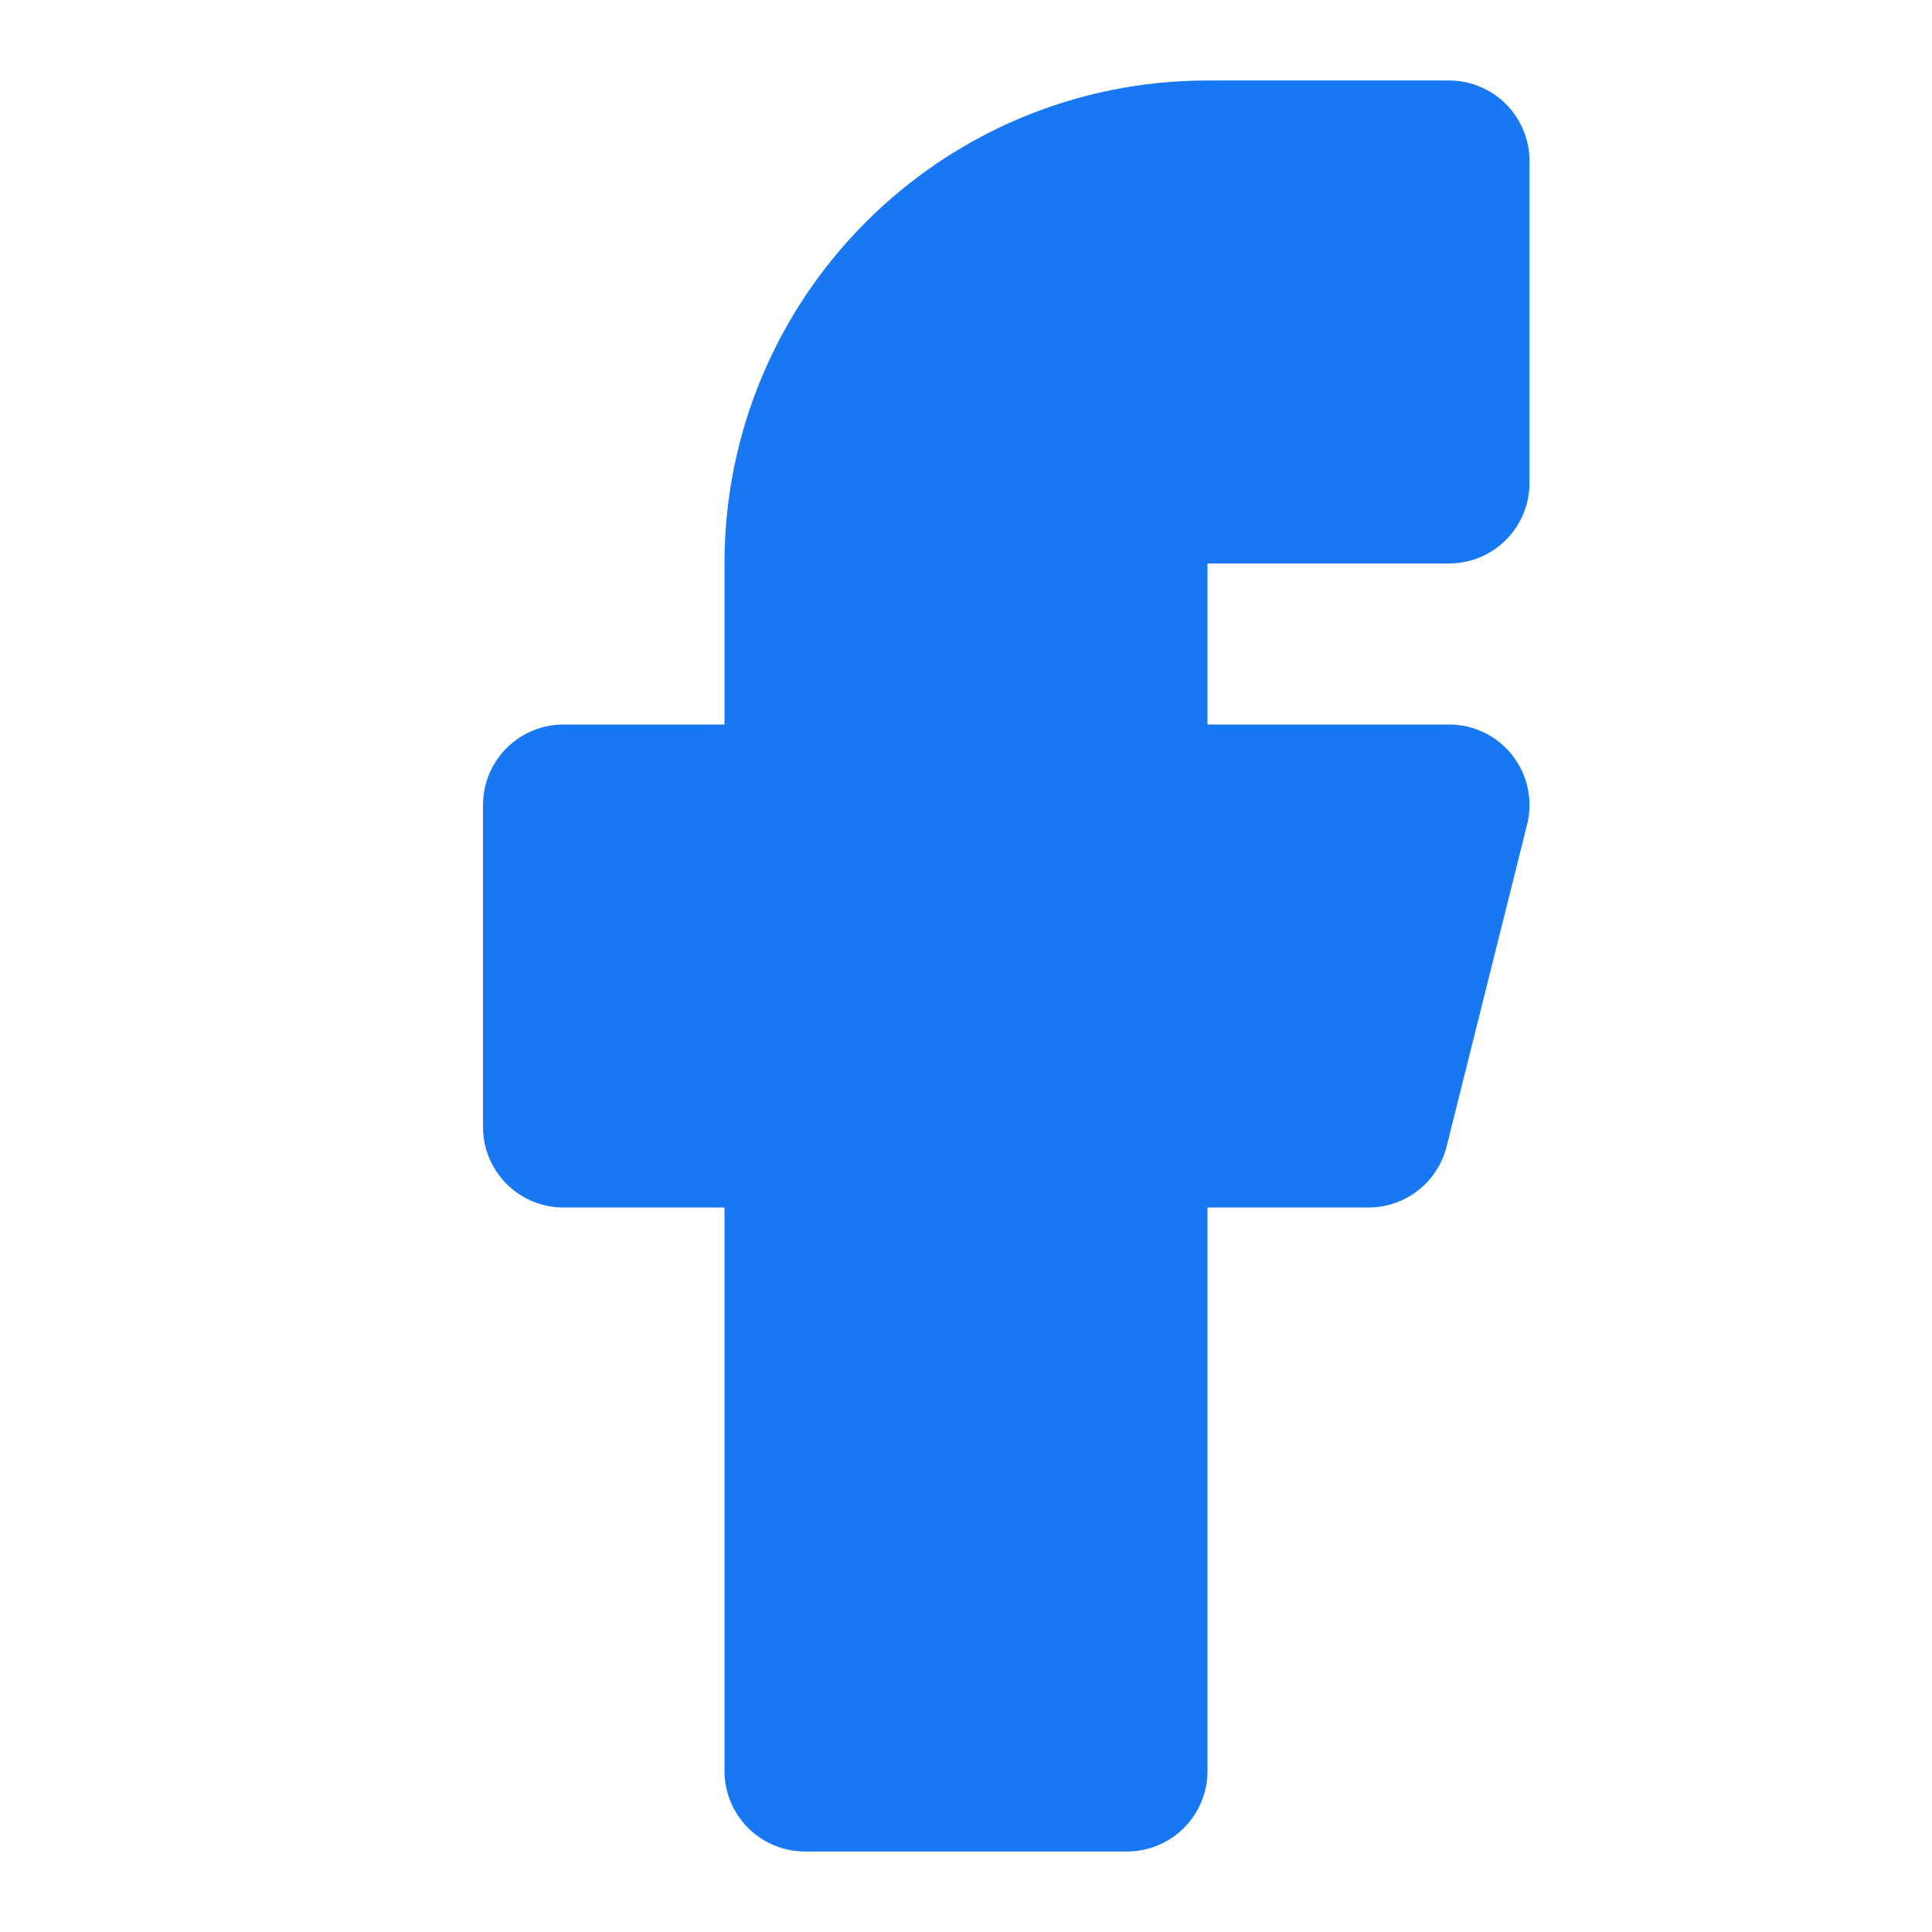
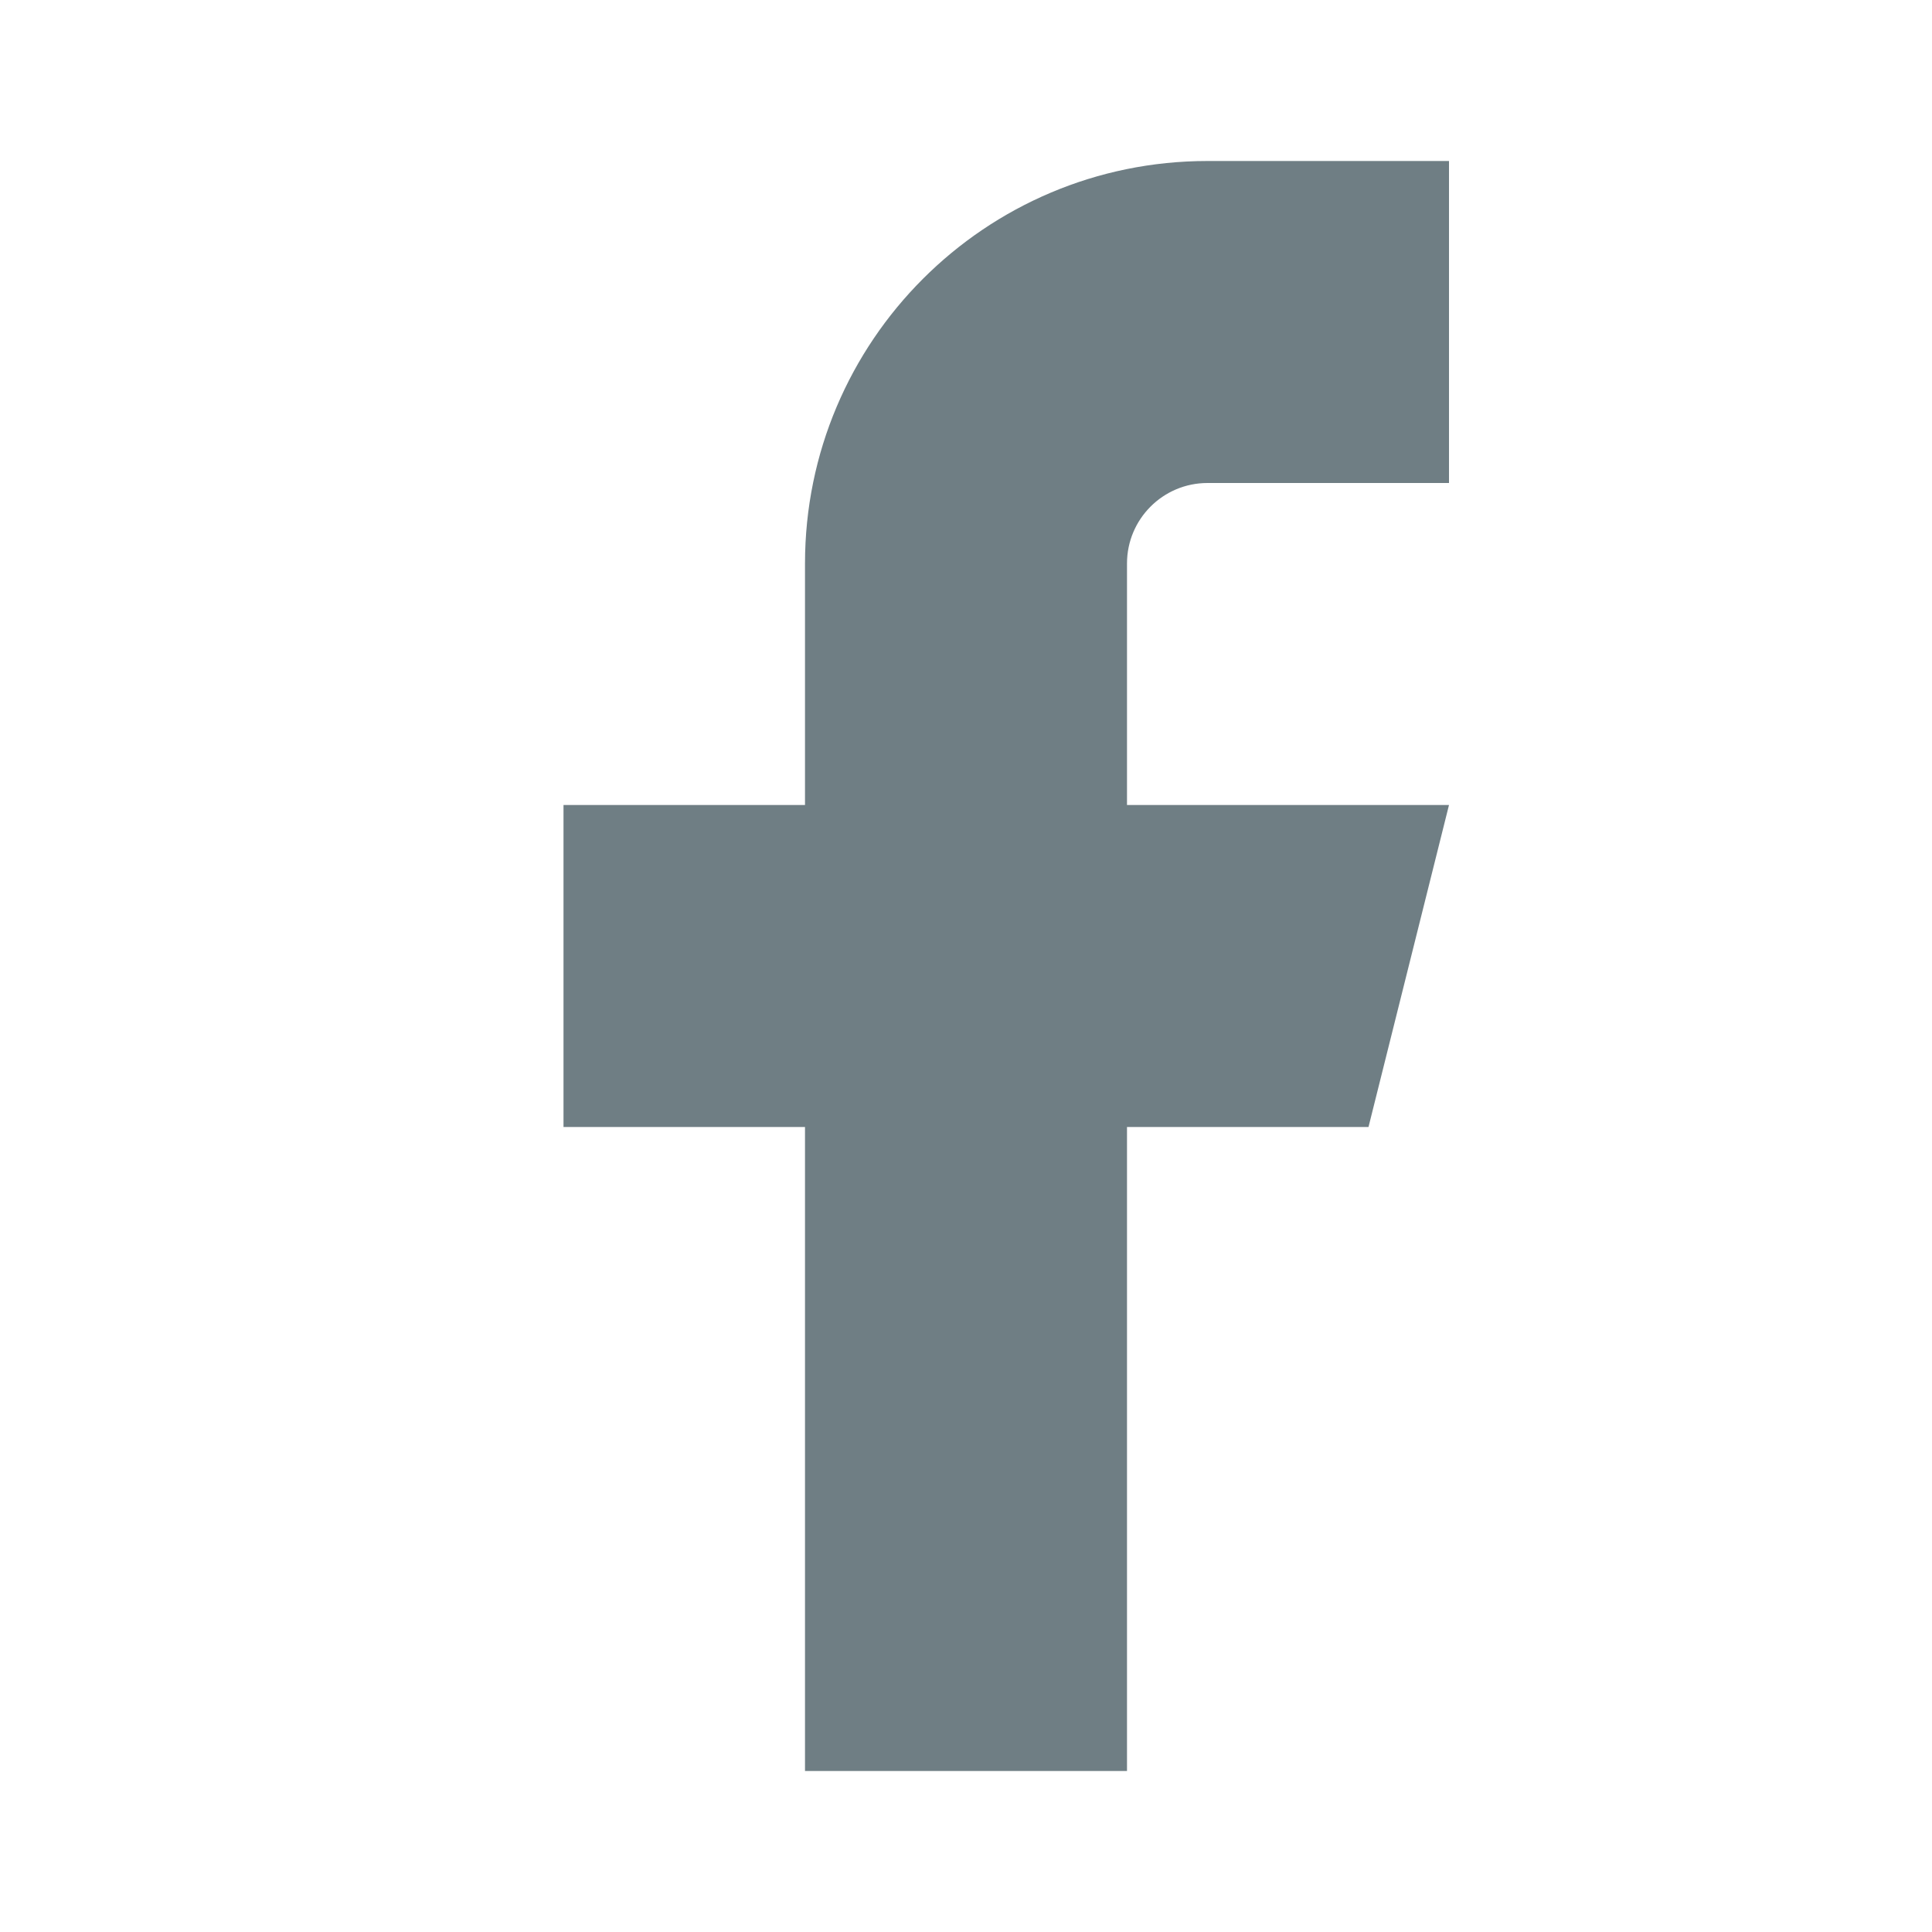
- <svg xmlns="http://www.w3.org/2000/svg" width="24" height="24" viewBox="0 0 24 24" fill="#1877F2" stroke="#1877F2" stroke-width="2" stroke-linecap="round" stroke-linejoin="round" class="feather feather-facebook">
+ <svg xmlns="http://www.w3.org/2000/svg" width="24" height="24" viewBox="0 0 24 24" fill="#6f7e84" stroke="none" stroke-width="2" stroke-linecap="round" stroke-linejoin="round" class="feather feather-facebook">
  <path d="M18 2h-3a5 5 0 0 0-5 5v3H7v4h3v8h4v-8h3l1-4h-4V7a1 1 0 0 1 1-1h3z" />
</svg>
